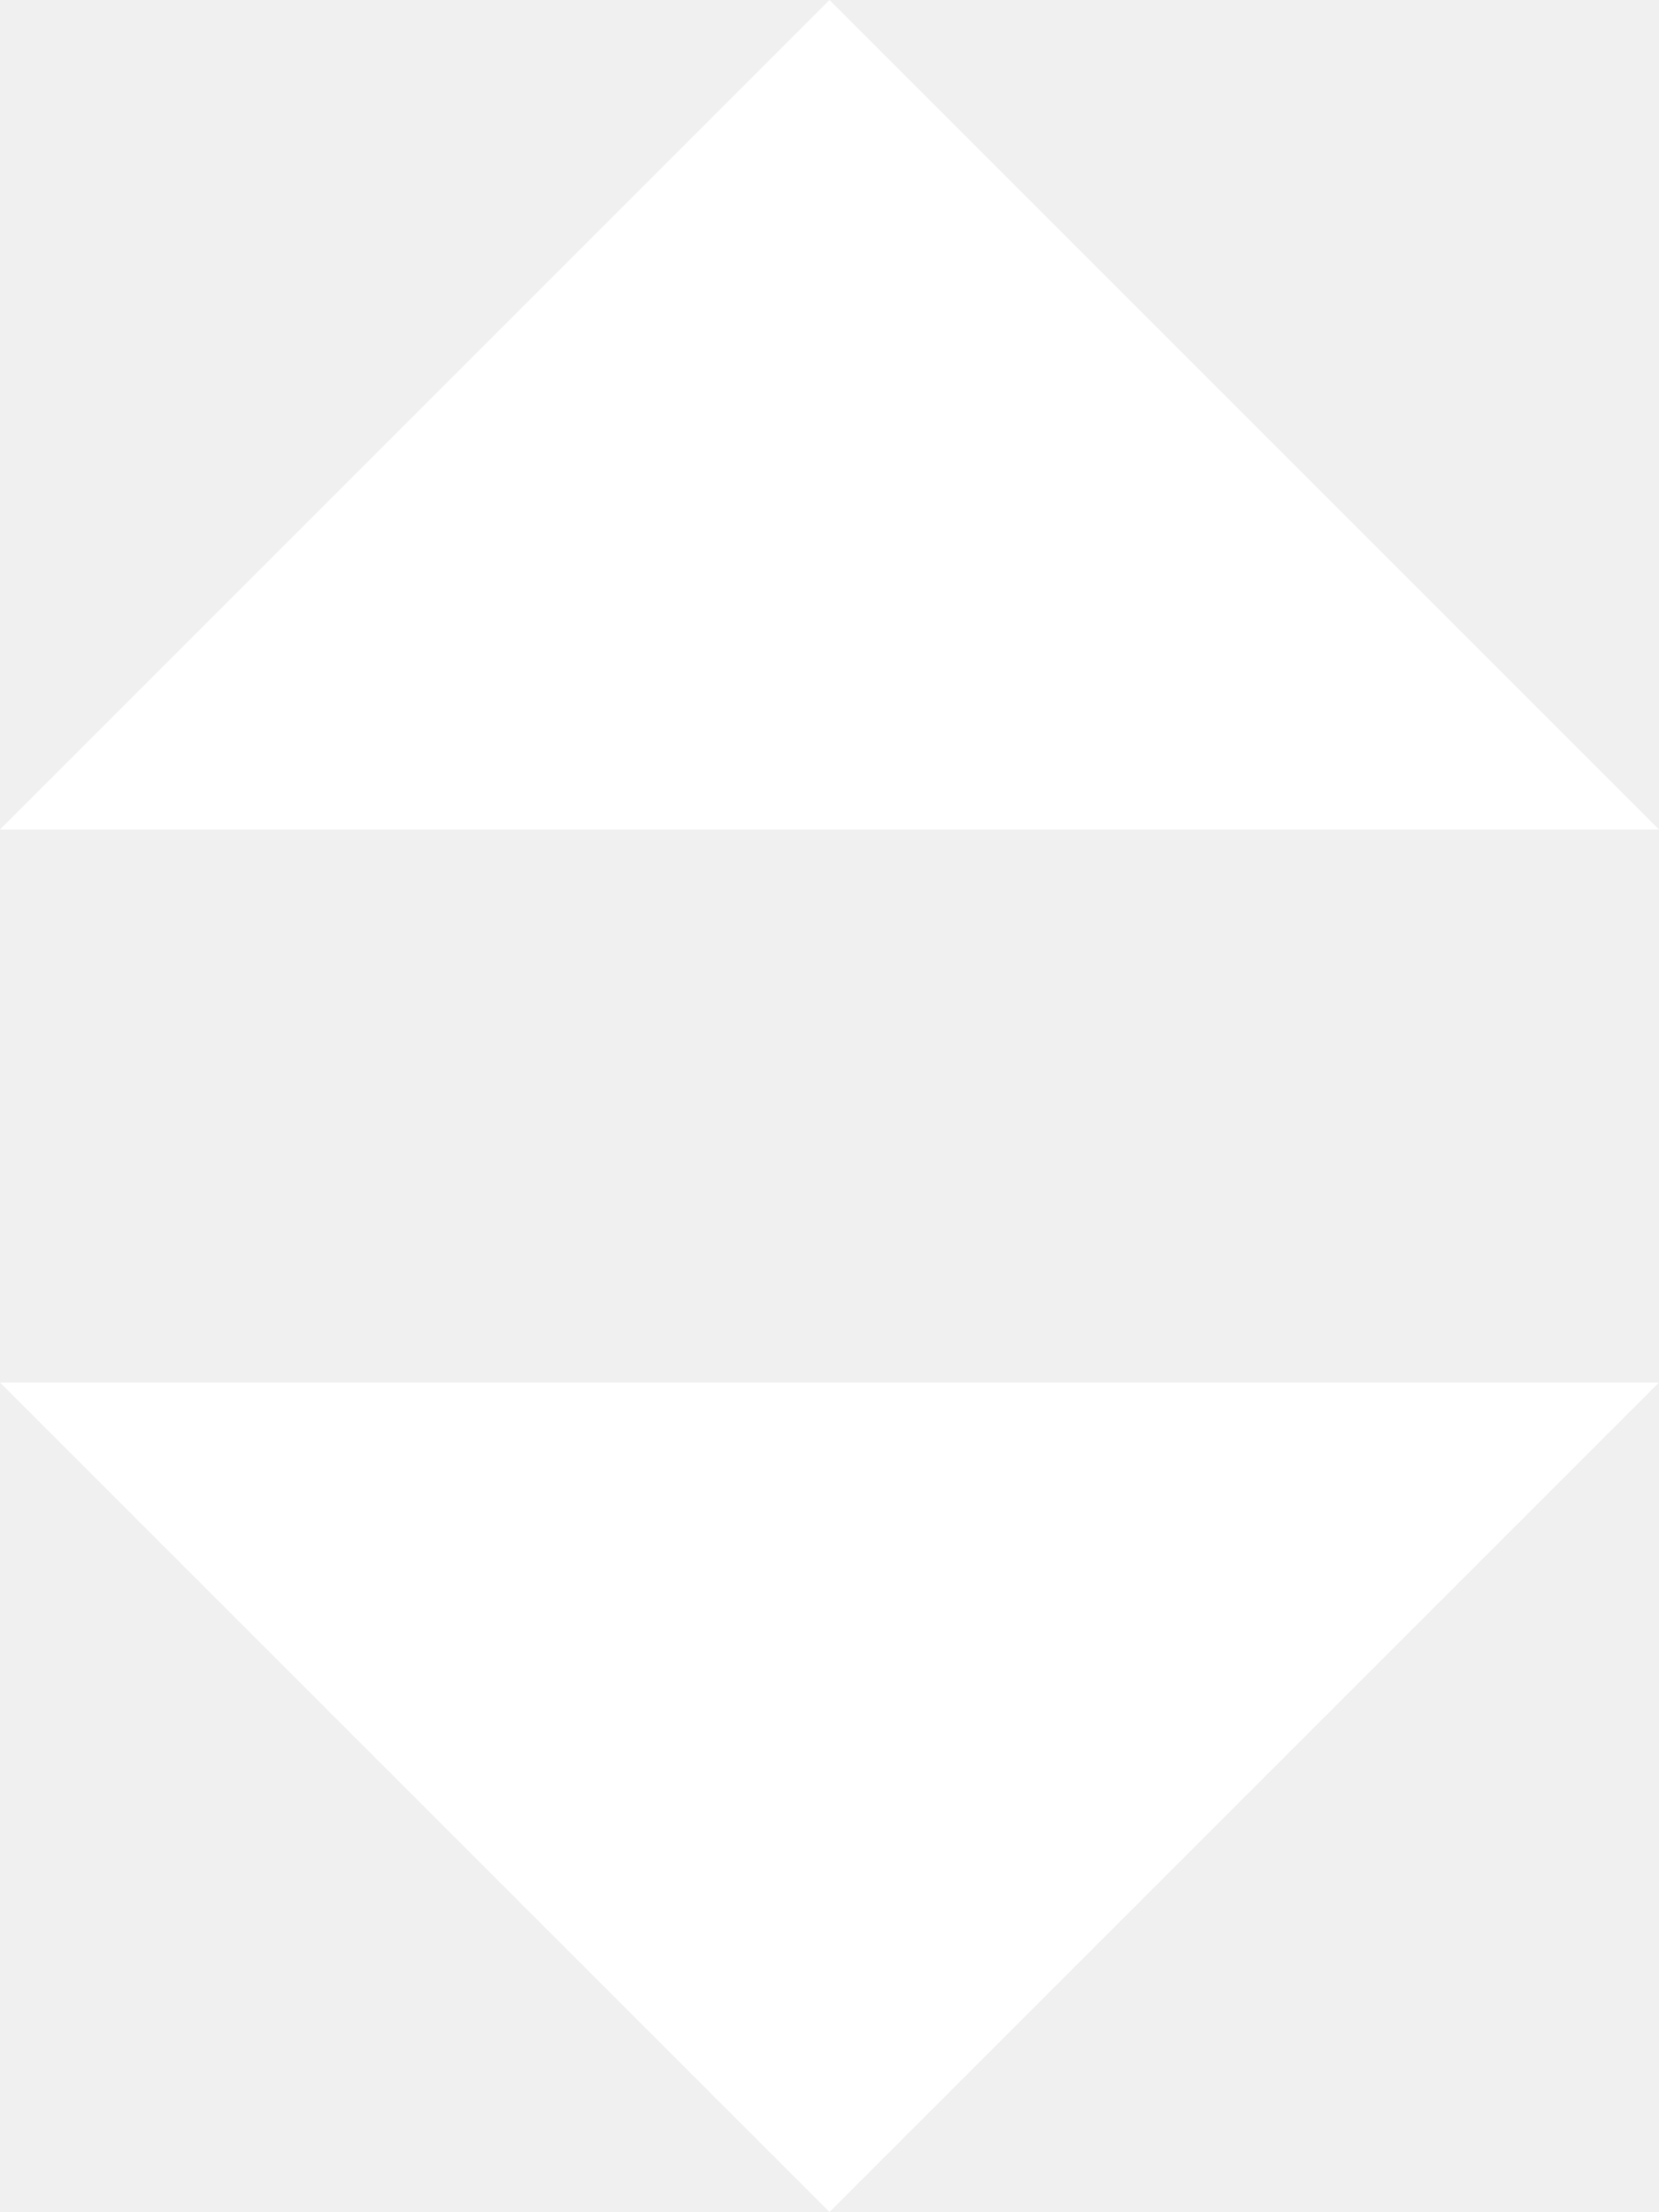
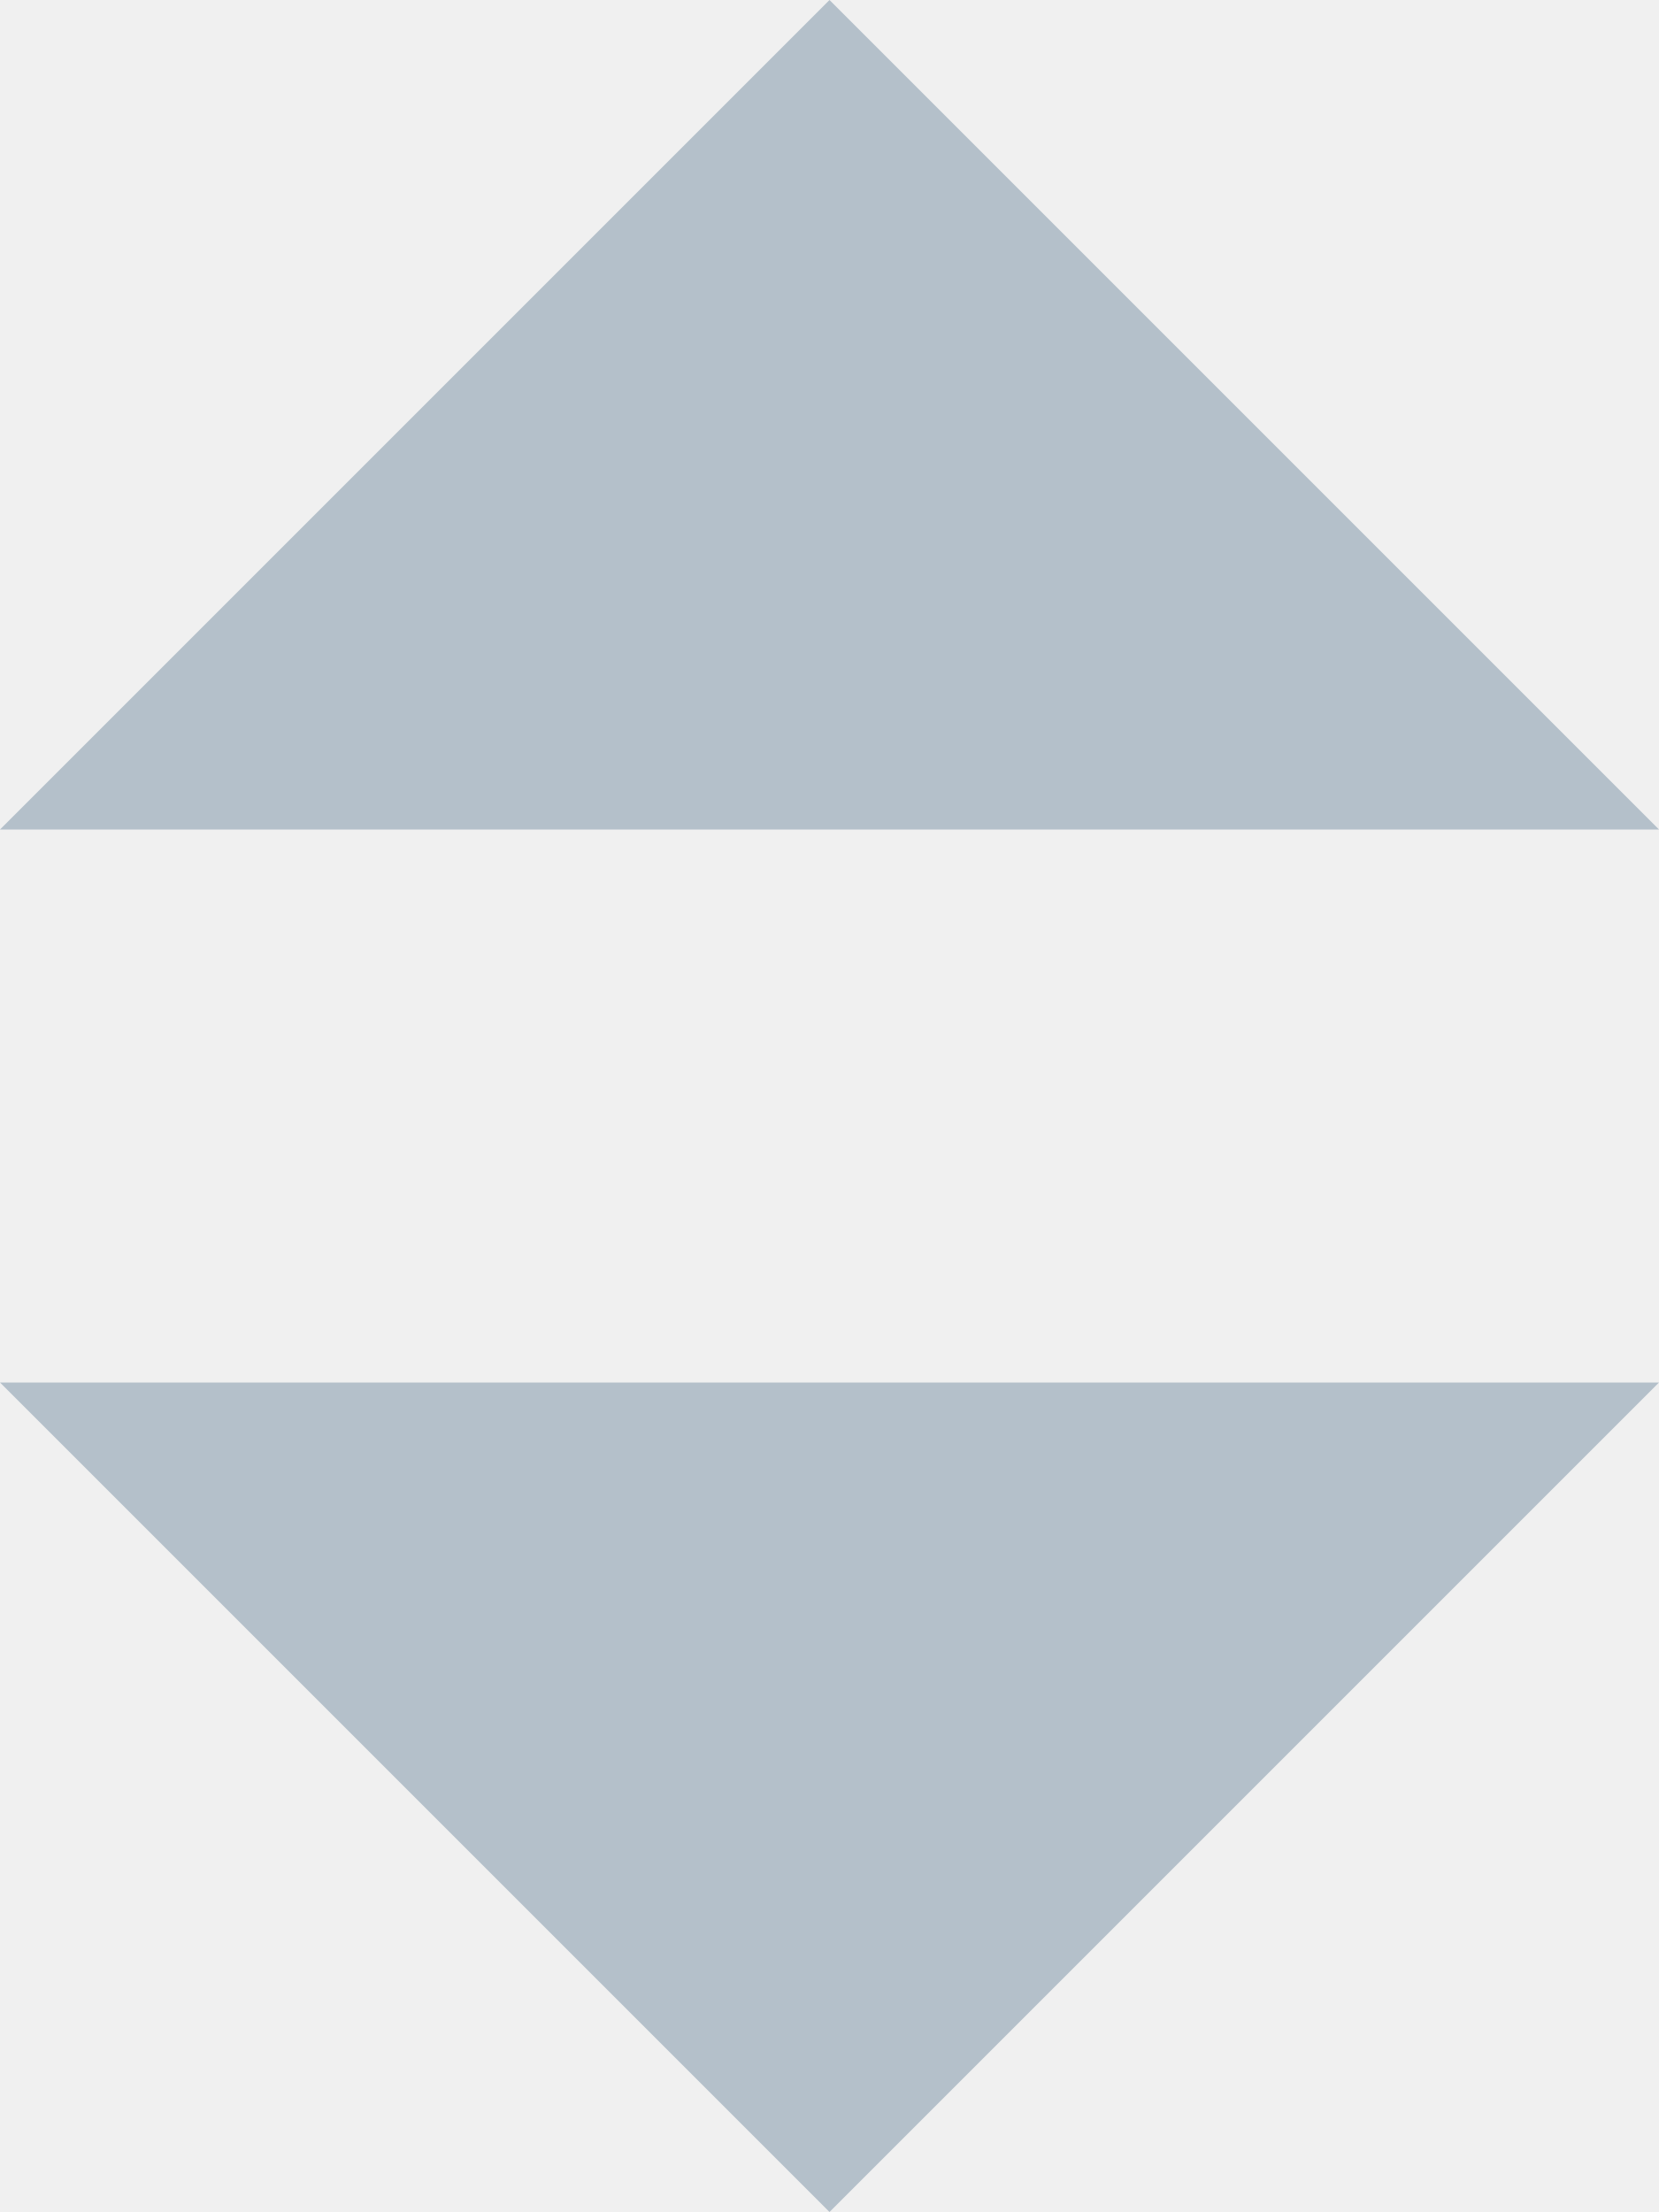
<svg xmlns="http://www.w3.org/2000/svg" width="6px" height="8px" viewBox="0 0 6 8" version="1.1">
-   <defs />
-   <g id="Page-1" stroke="none" stroke-width="1" fill="none" fill-rule="evenodd">
-     <g id="double-triangle" fill="#FFFFFF">
-       <path d="M0,5 L4.259,5 L6,5 L3,8" id="Path-1" />
-       <path d="M0,0 L6,0 L3,3" id="Path-1-Copy" transform="translate(3, 1.5) scale(-1, -1) translate(-3, -1.5) " />
+   <g stroke="none" stroke-width="1" fill="none" fill-rule="evenodd">
+     <g fill="#B4C0CA">
+       <path d="M0,5 L4.259,5 L6,5 L3,8" />
+       <path d="M0,0 L6,0 L3,3" transform="translate(3, 1.5) scale(-1, -1) translate(-3, -1.5)" />
    </g>
  </g>
</svg>
